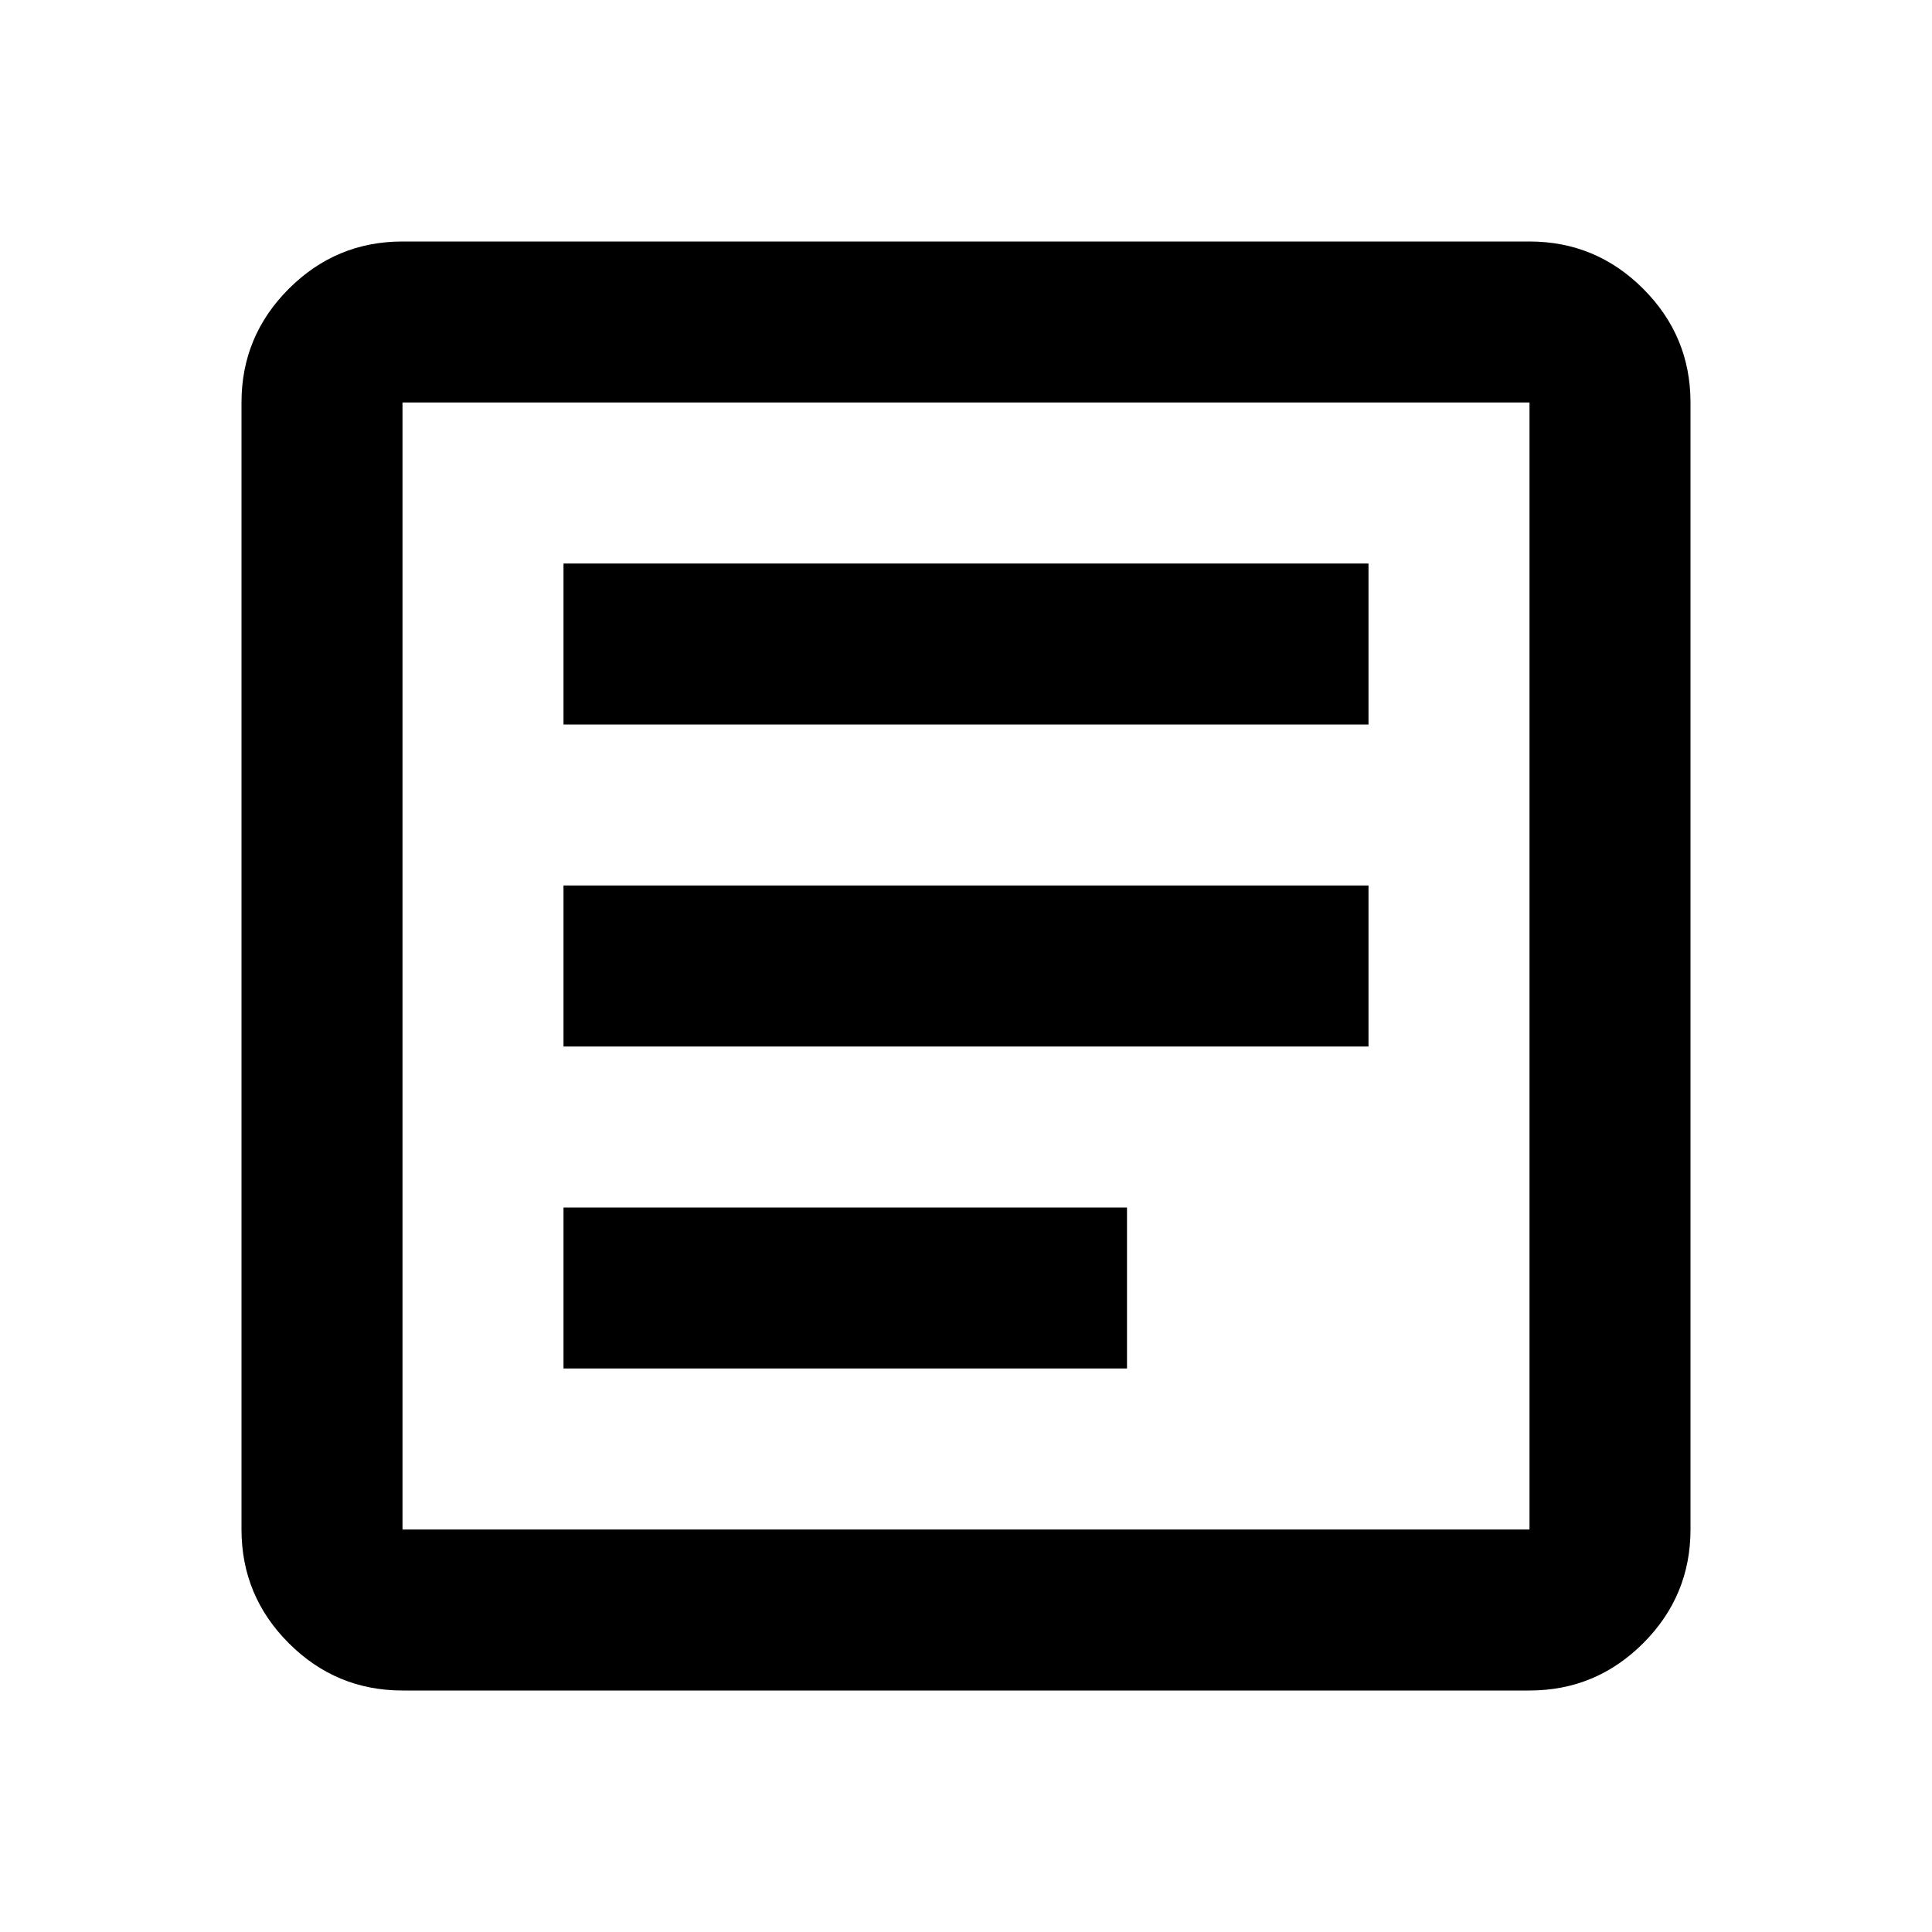
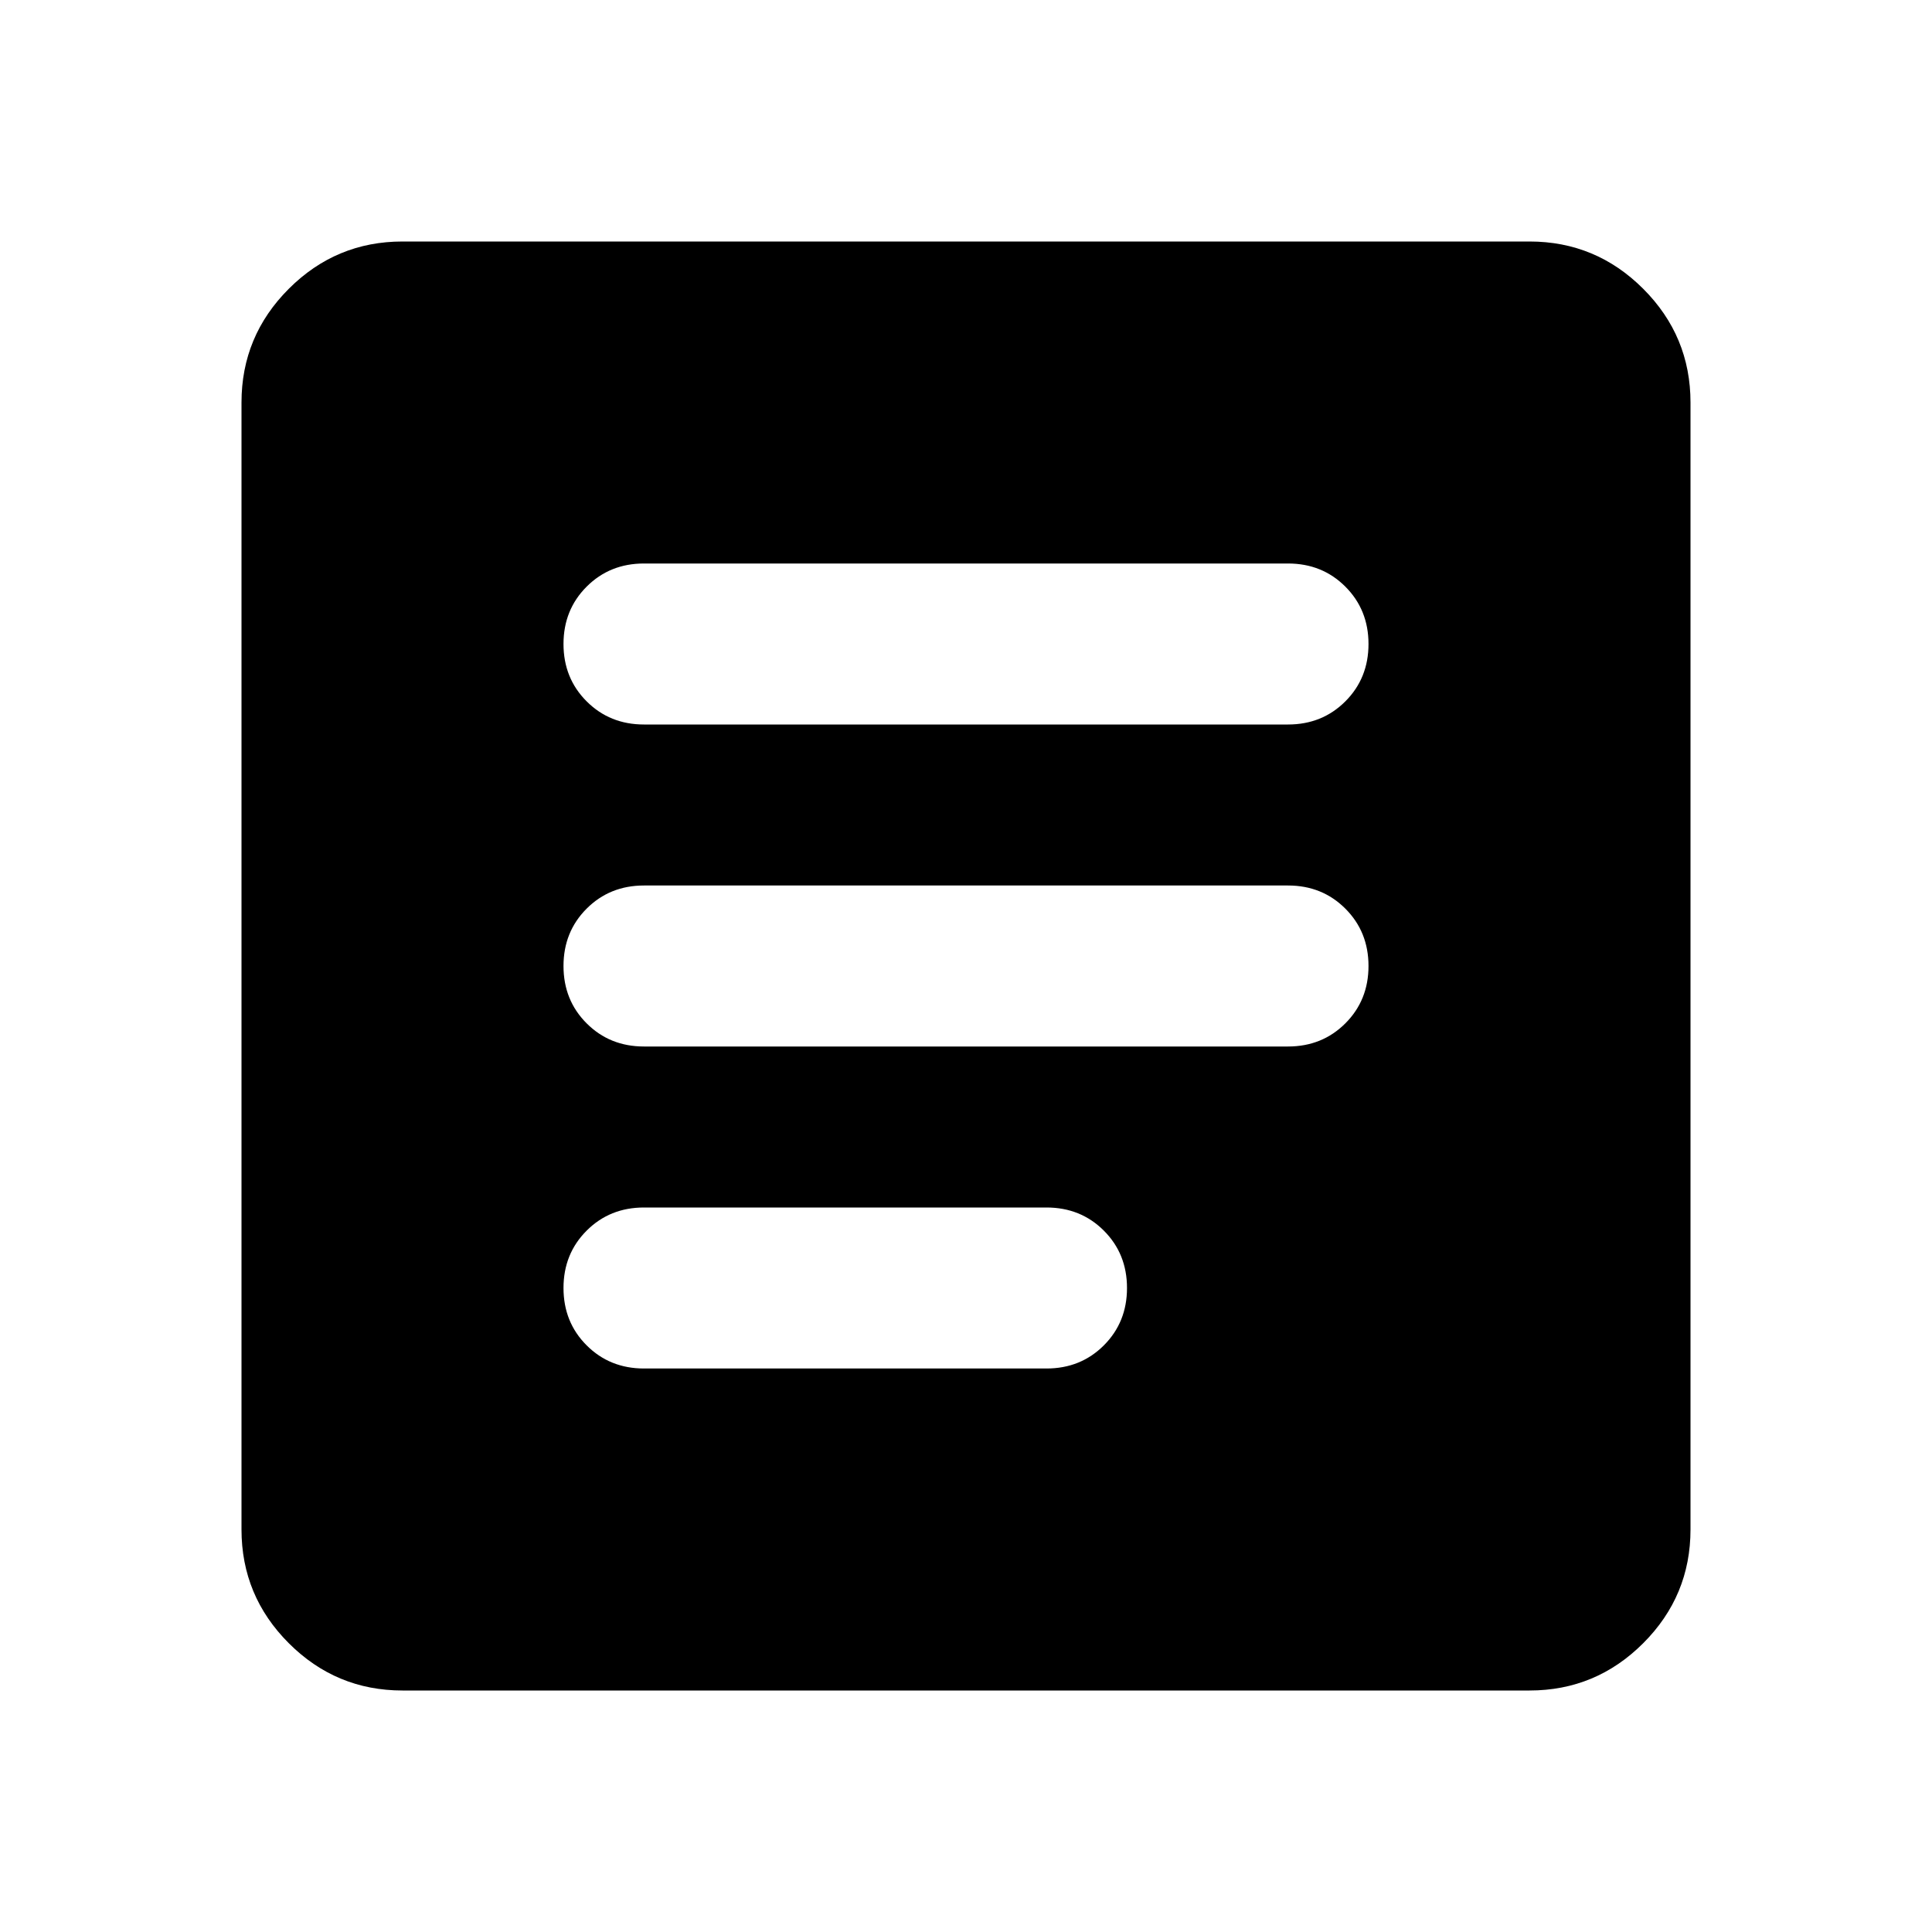
<svg xmlns="http://www.w3.org/2000/svg" height="24px" viewBox="0 -960 960 960" width="24px" fill="#000000">
-   <path d="M280-280h280v-80H280v80Zm0-160h400v-80H280v80Zm0-160h400v-80H280v80Zm-80 480q-33 0-56.5-23.5T120-200v-560q0-33 23.5-56.5T200-840h560q33 0 56.5 23.5T840-760v560q0 33-23.5 56.5T760-120H200Zm0-80h560v-560H200v560Zm0-560v560-560Z" />
+   <path d="M200-120q-33 0-56.5-23.5T120-200v-560q0-33 23.5-56.5T200-840h560q33 0 56.5 23.5T840-760v560q0 33-23.5 56.5T760-120H200Zm120-160h200q17 0 28.5-11.5T560-320q0-17-11.5-28.5T520-360H320q-17 0-28.5 11.5T280-320q0 17 11.5 28.5T320-280Zm0-160h320q17 0 28.5-11.5T680-480q0-17-11.5-28.5T640-520H320q-17 0-28.5 11.5T280-480q0 17 11.5 28.5T320-440Zm0-160h320q17 0 28.5-11.5T680-640q0-17-11.5-28.5T640-680H320q-17 0-28.5 11.5T280-640q0 17 11.5 28.5T320-600Z" />
</svg>
